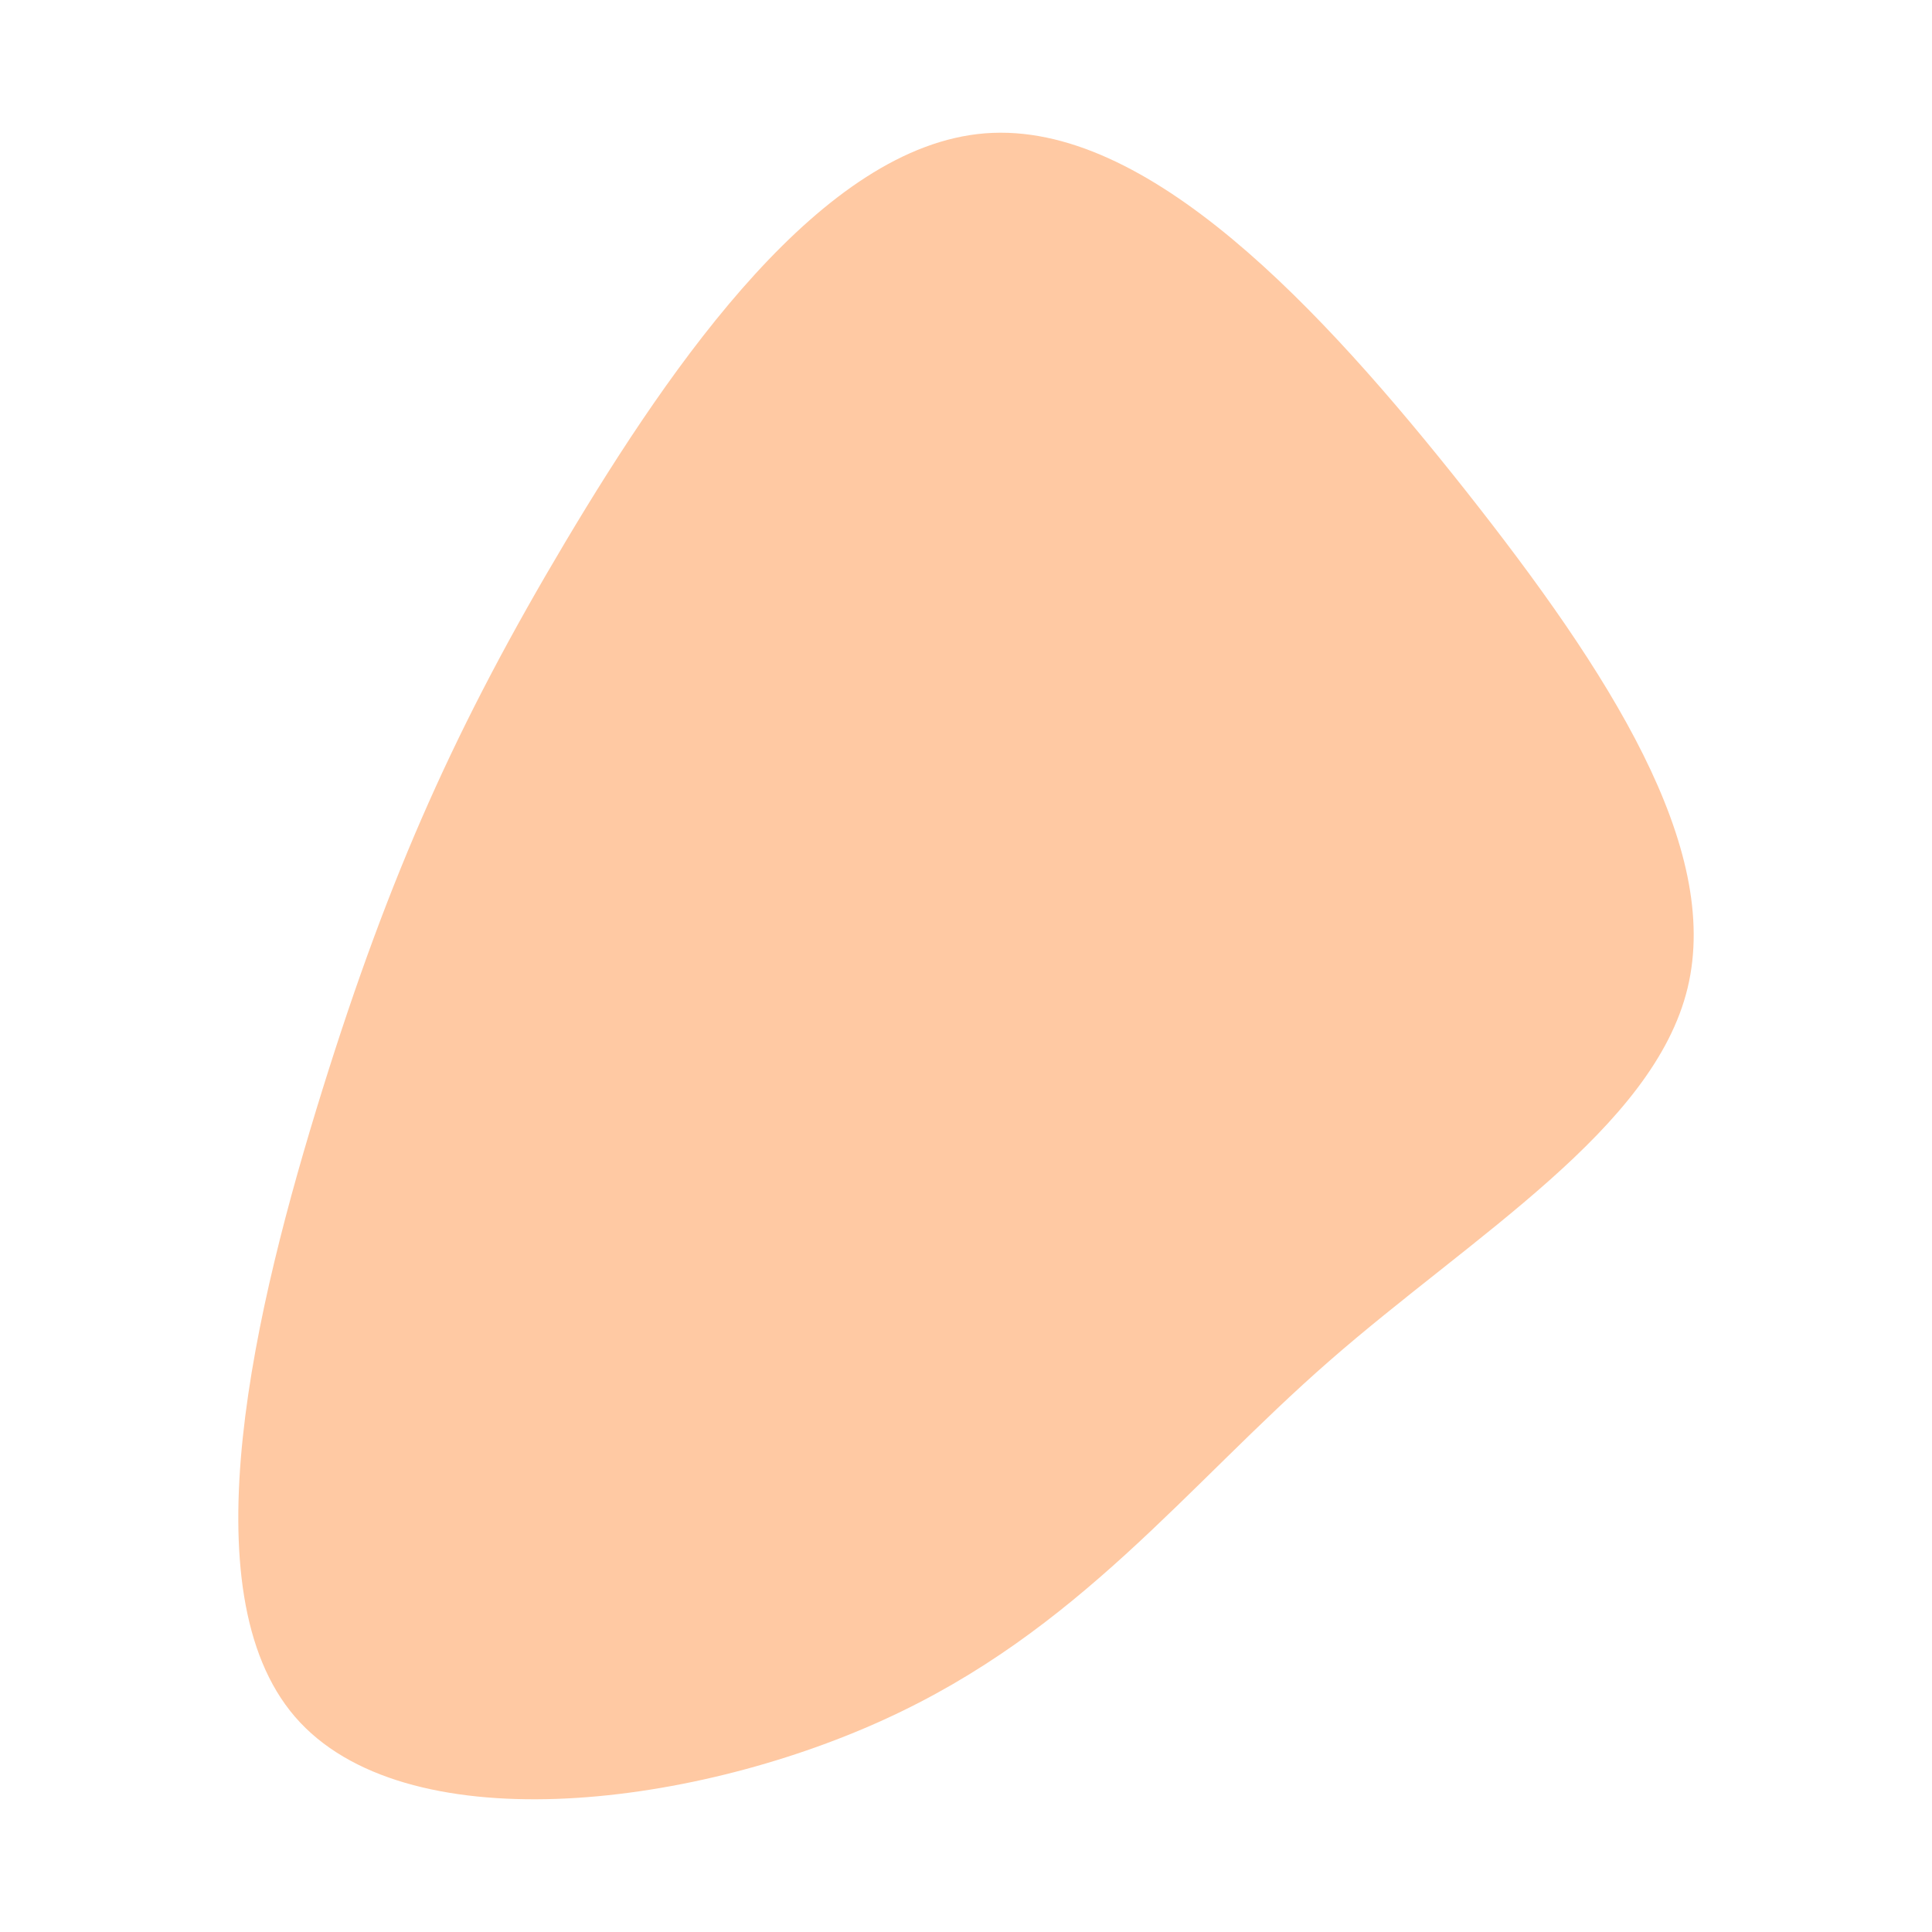
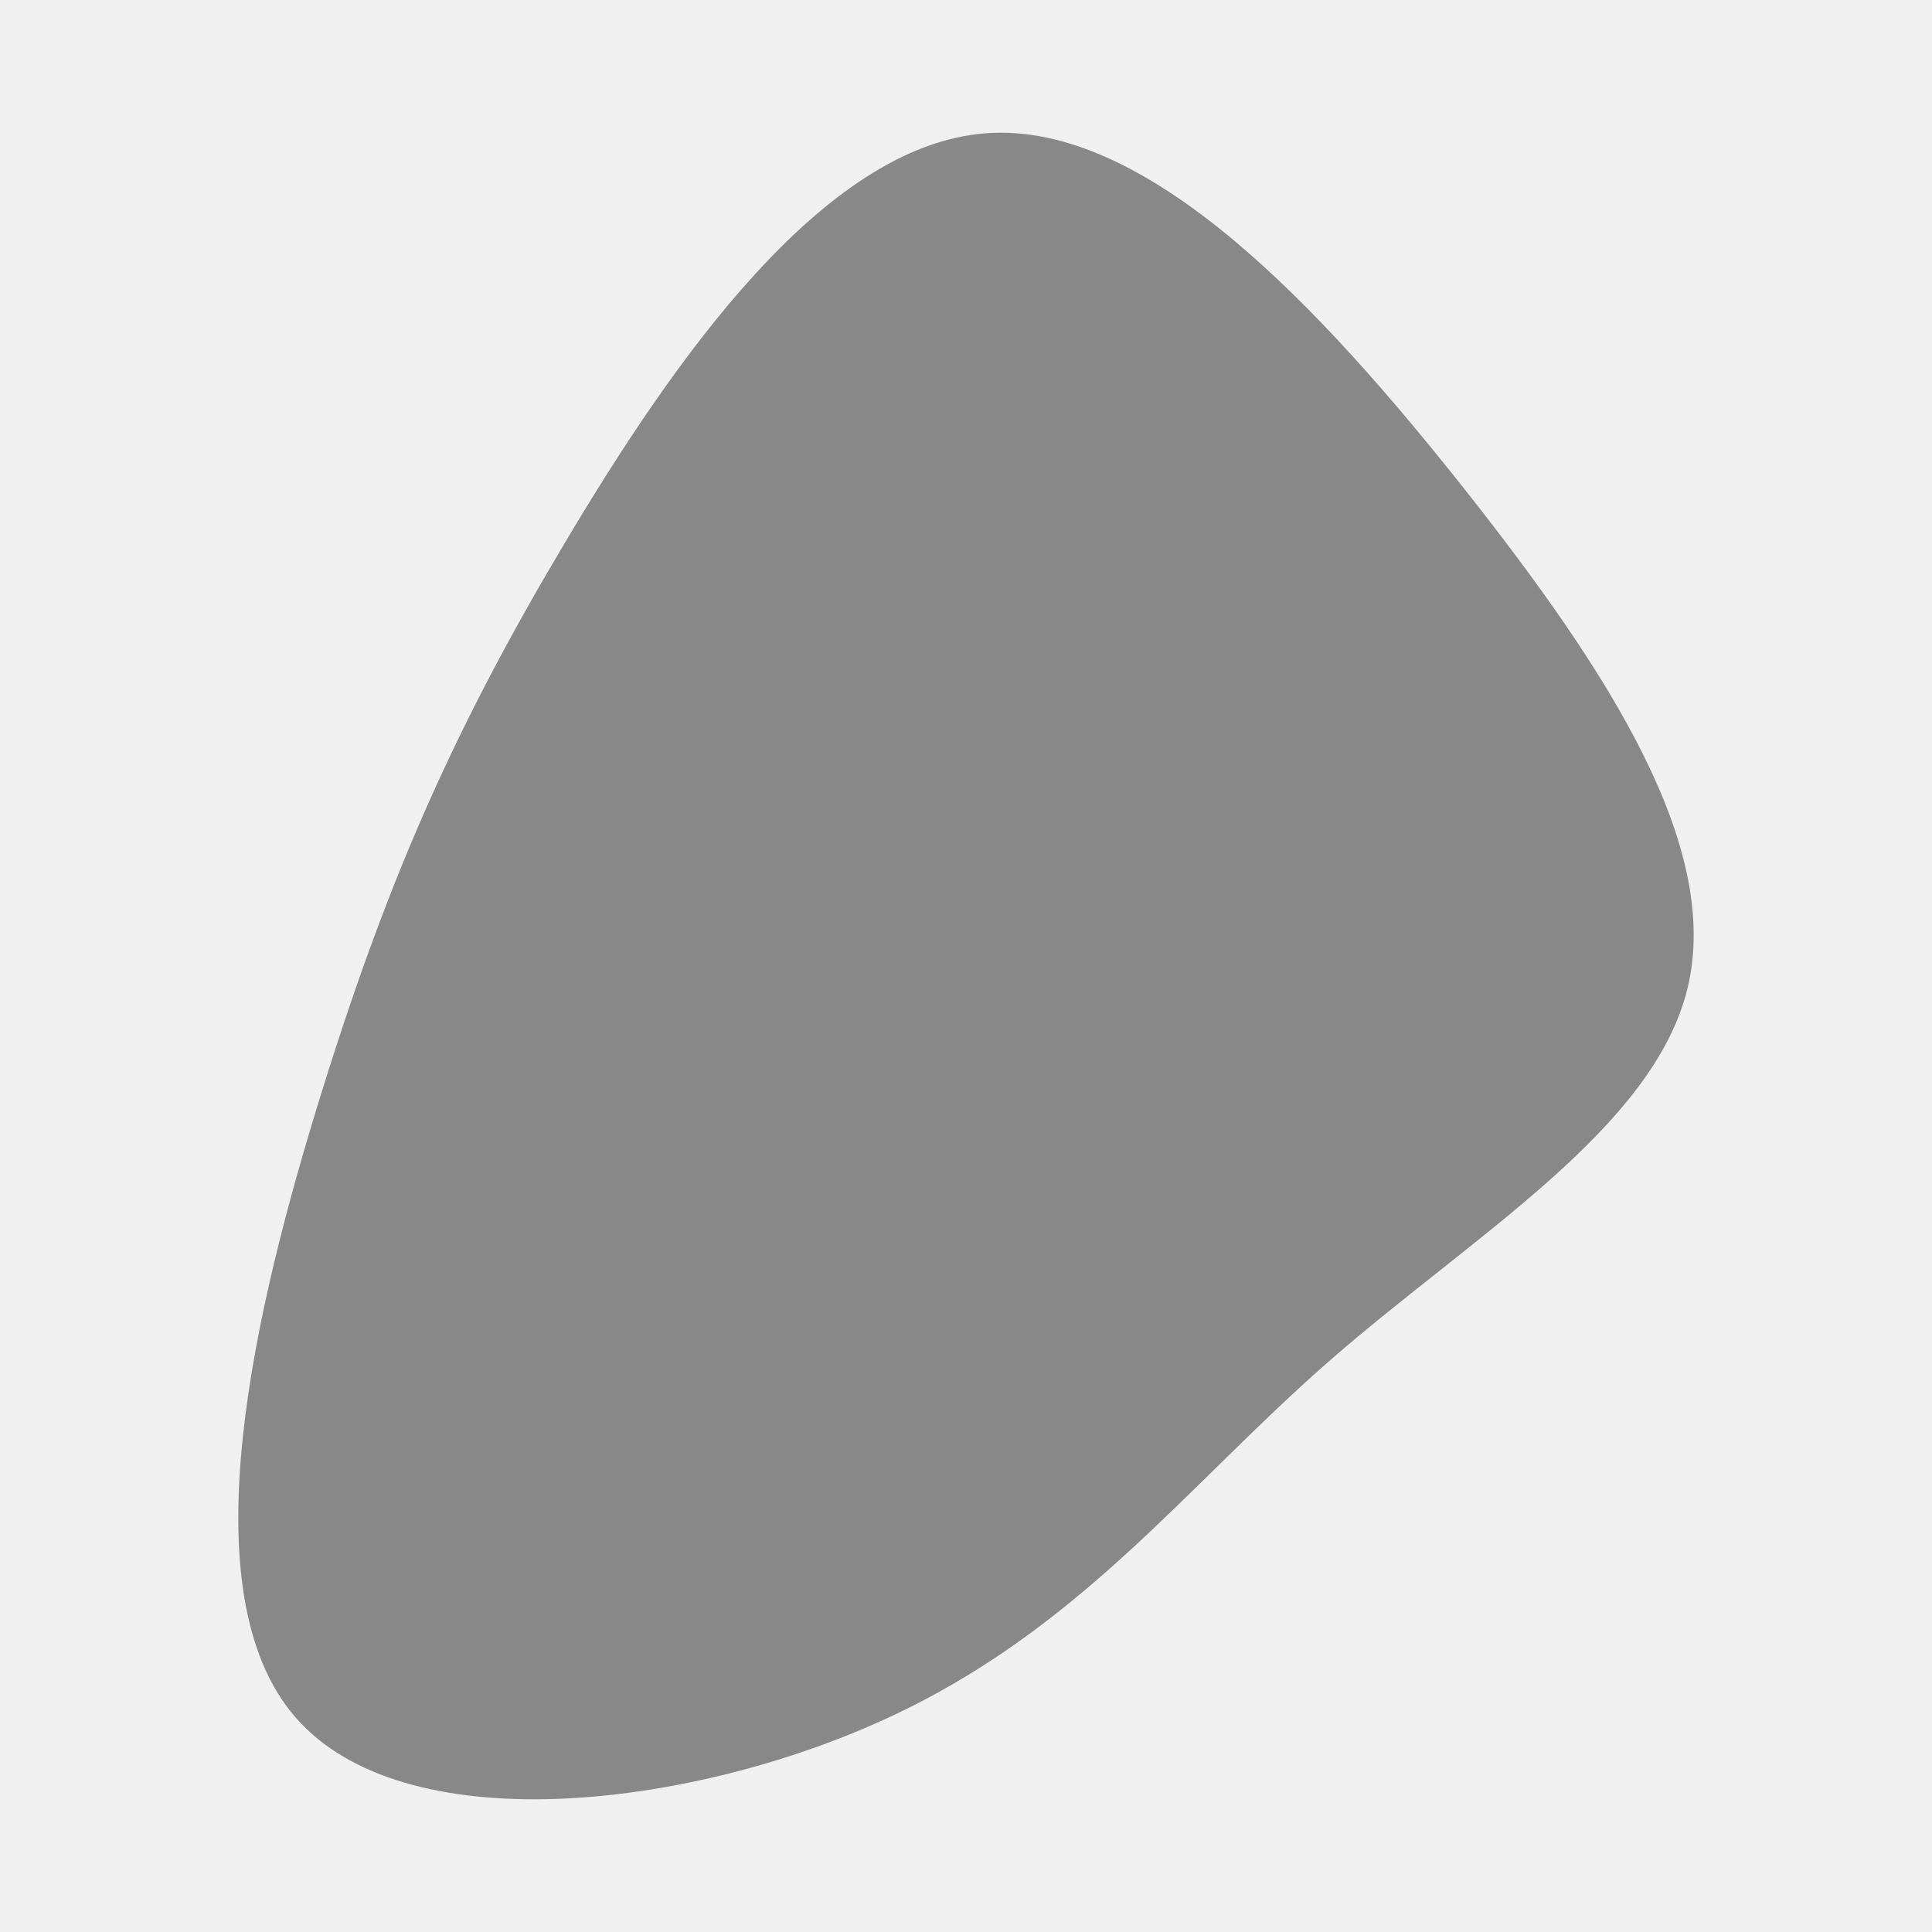
<svg xmlns="http://www.w3.org/2000/svg" id="visual" viewBox="0 0 500 500" width="500" height="500" version="1.1">
-   <rect x="0" y="0" width="500" height="500" fill="#fff" />
  <g transform="translate(251.6455 264.5035)">
-     <path d="M127.7 -137.5C164.8 -90.5 193.9 -45.3 185.1 -8.8C176.3 27.6 129.6 55.2 92.4 87.7C55.2 120.2 27.6 157.6 -23 180.6C-73.7 203.7 -147.3 212.3 -175.3 179.8C-203.3 147.3 -185.7 73.7 -168.2 17.5C-150.7 -38.7 -133.3 -77.3 -105.3 -124.3C-77.3 -171.3 -38.7 -226.7 3.3 -230C45.3 -233.3 90.5 -184.5 127.7 -137.5" fill="#ffc9a3" />
+     <path d="M127.7 -137.5C164.8 -90.5 193.9 -45.3 185.1 -8.8C176.3 27.6 129.6 55.2 92.4 87.7C55.2 120.2 27.6 157.6 -23 180.6C-73.7 203.7 -147.3 212.3 -175.3 179.8C-203.3 147.3 -185.7 73.7 -168.2 17.5C-150.7 -38.7 -133.3 -77.3 -105.3 -124.3C-77.3 -171.3 -38.7 -226.7 3.3 -230C45.3 -233.3 90.5 -184.5 127.7 -137.5" fill="#888" />
  </g>
</svg>
